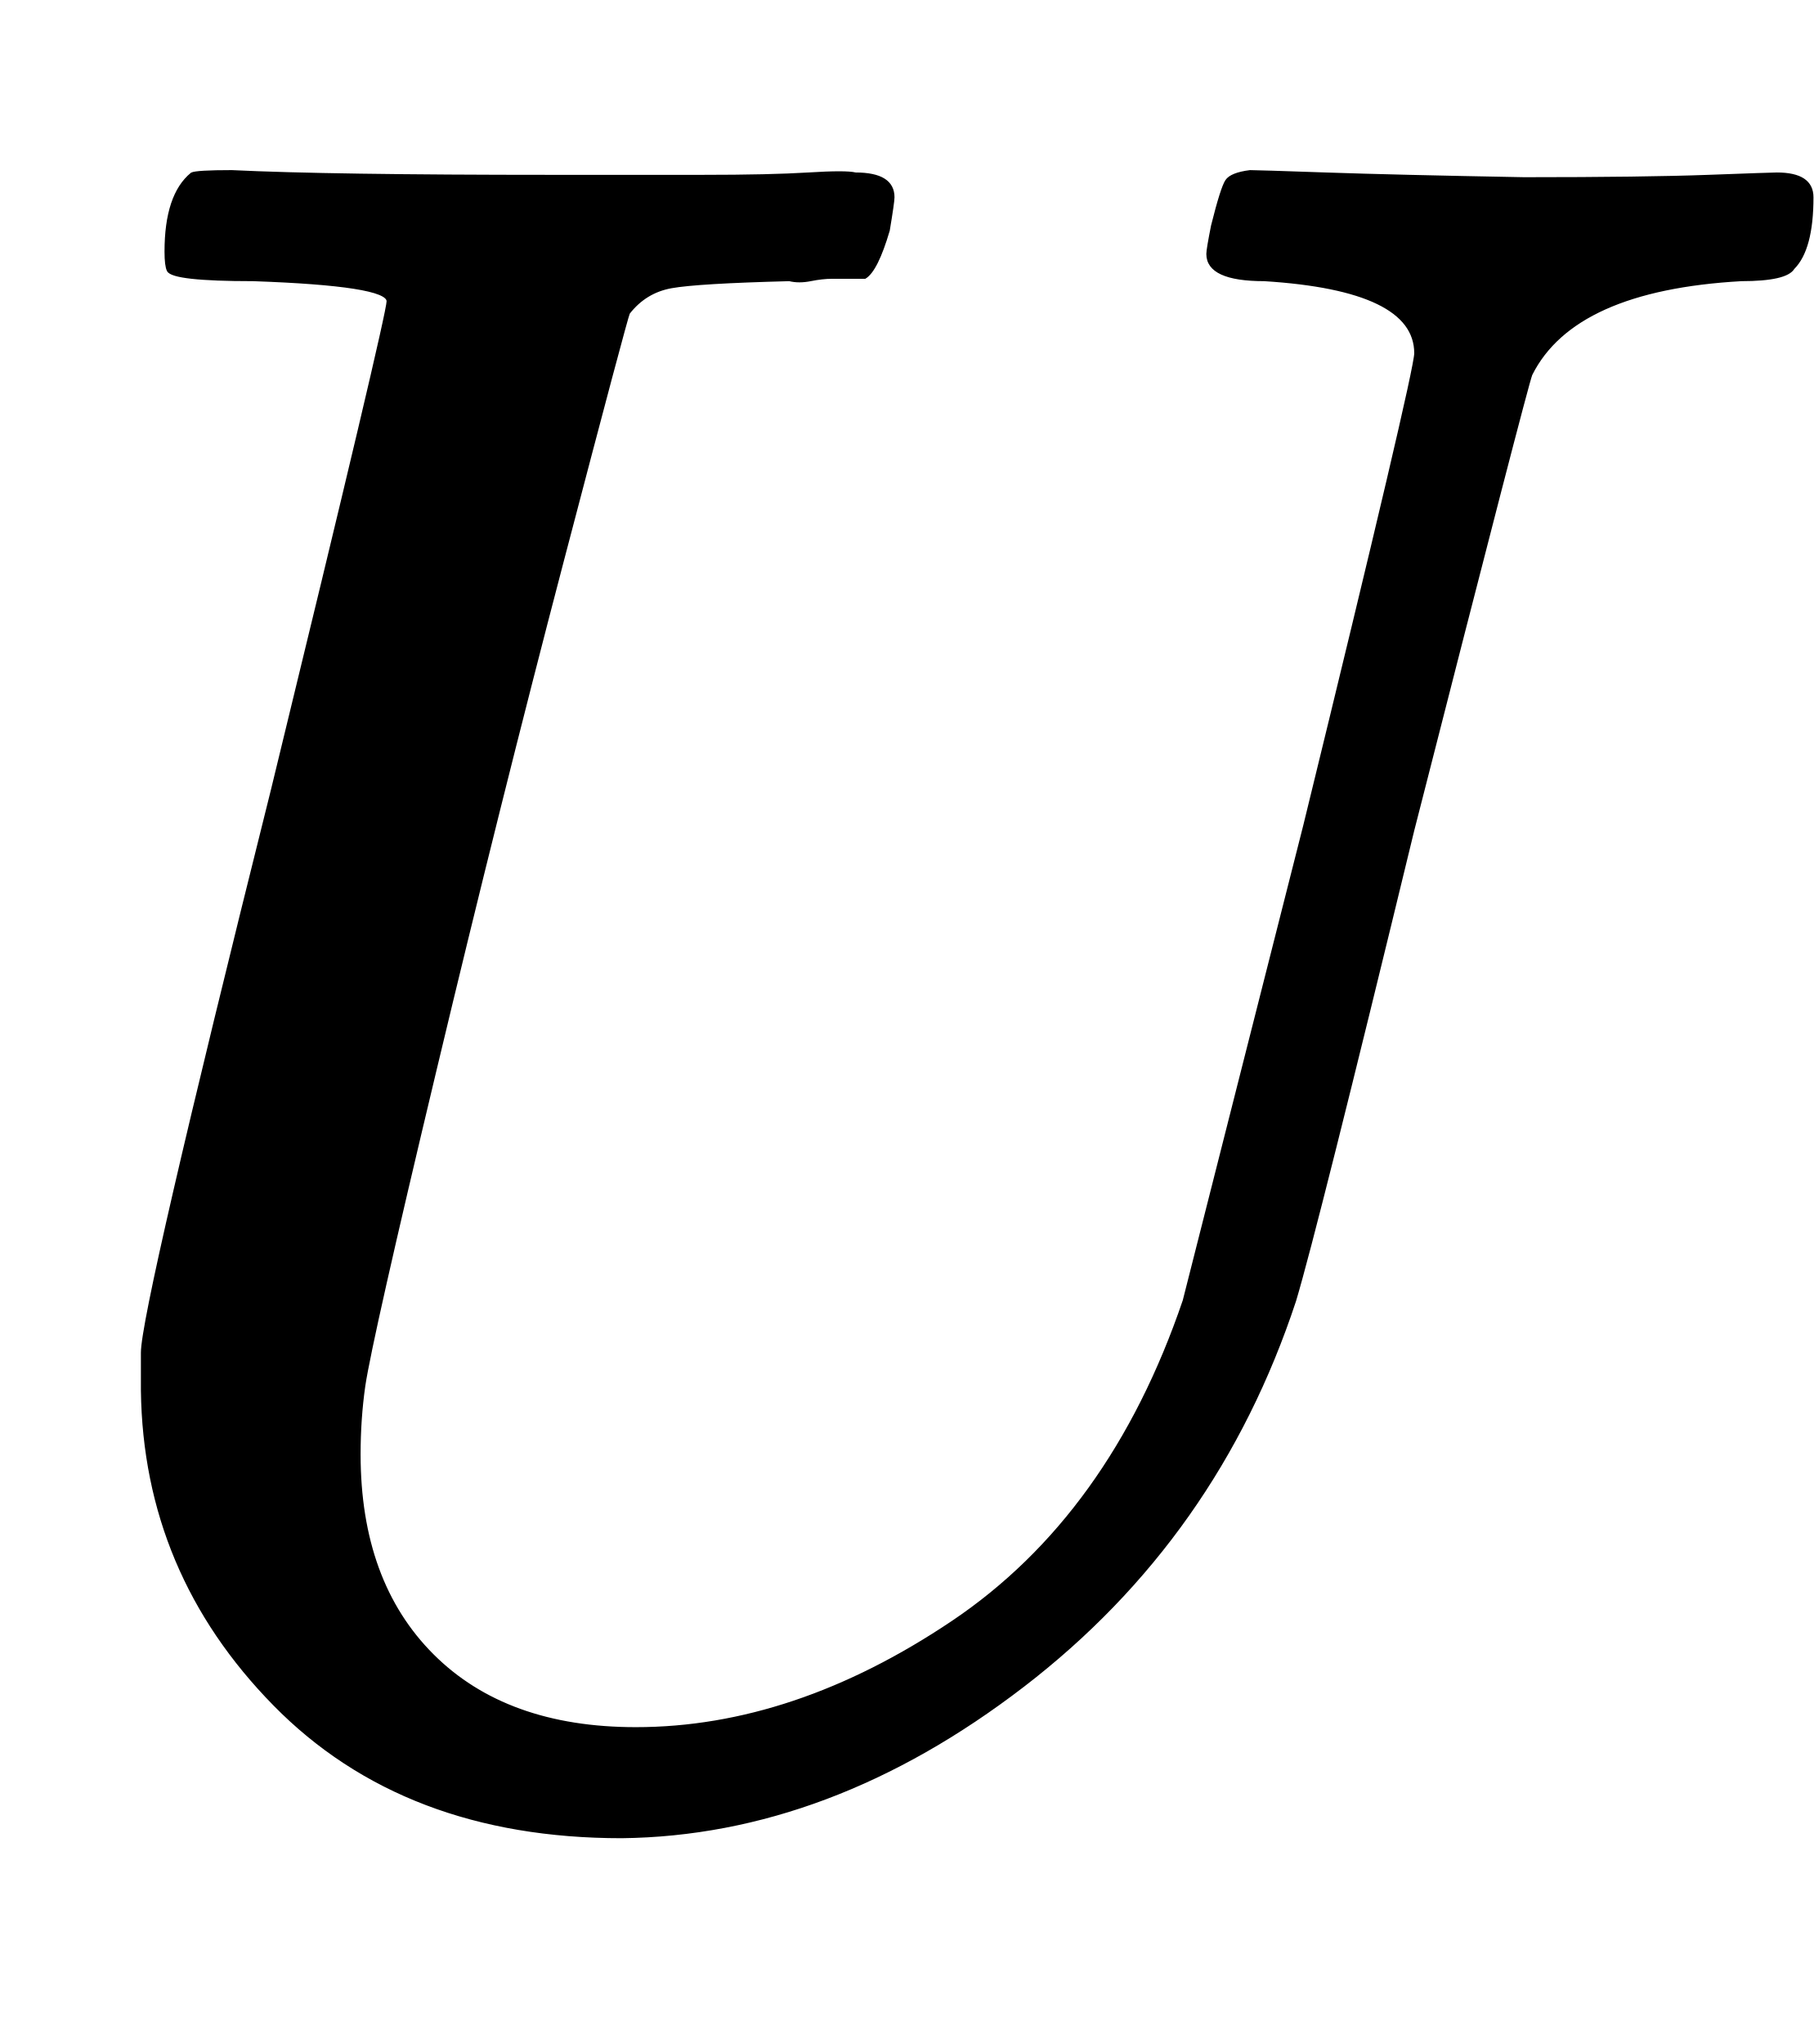
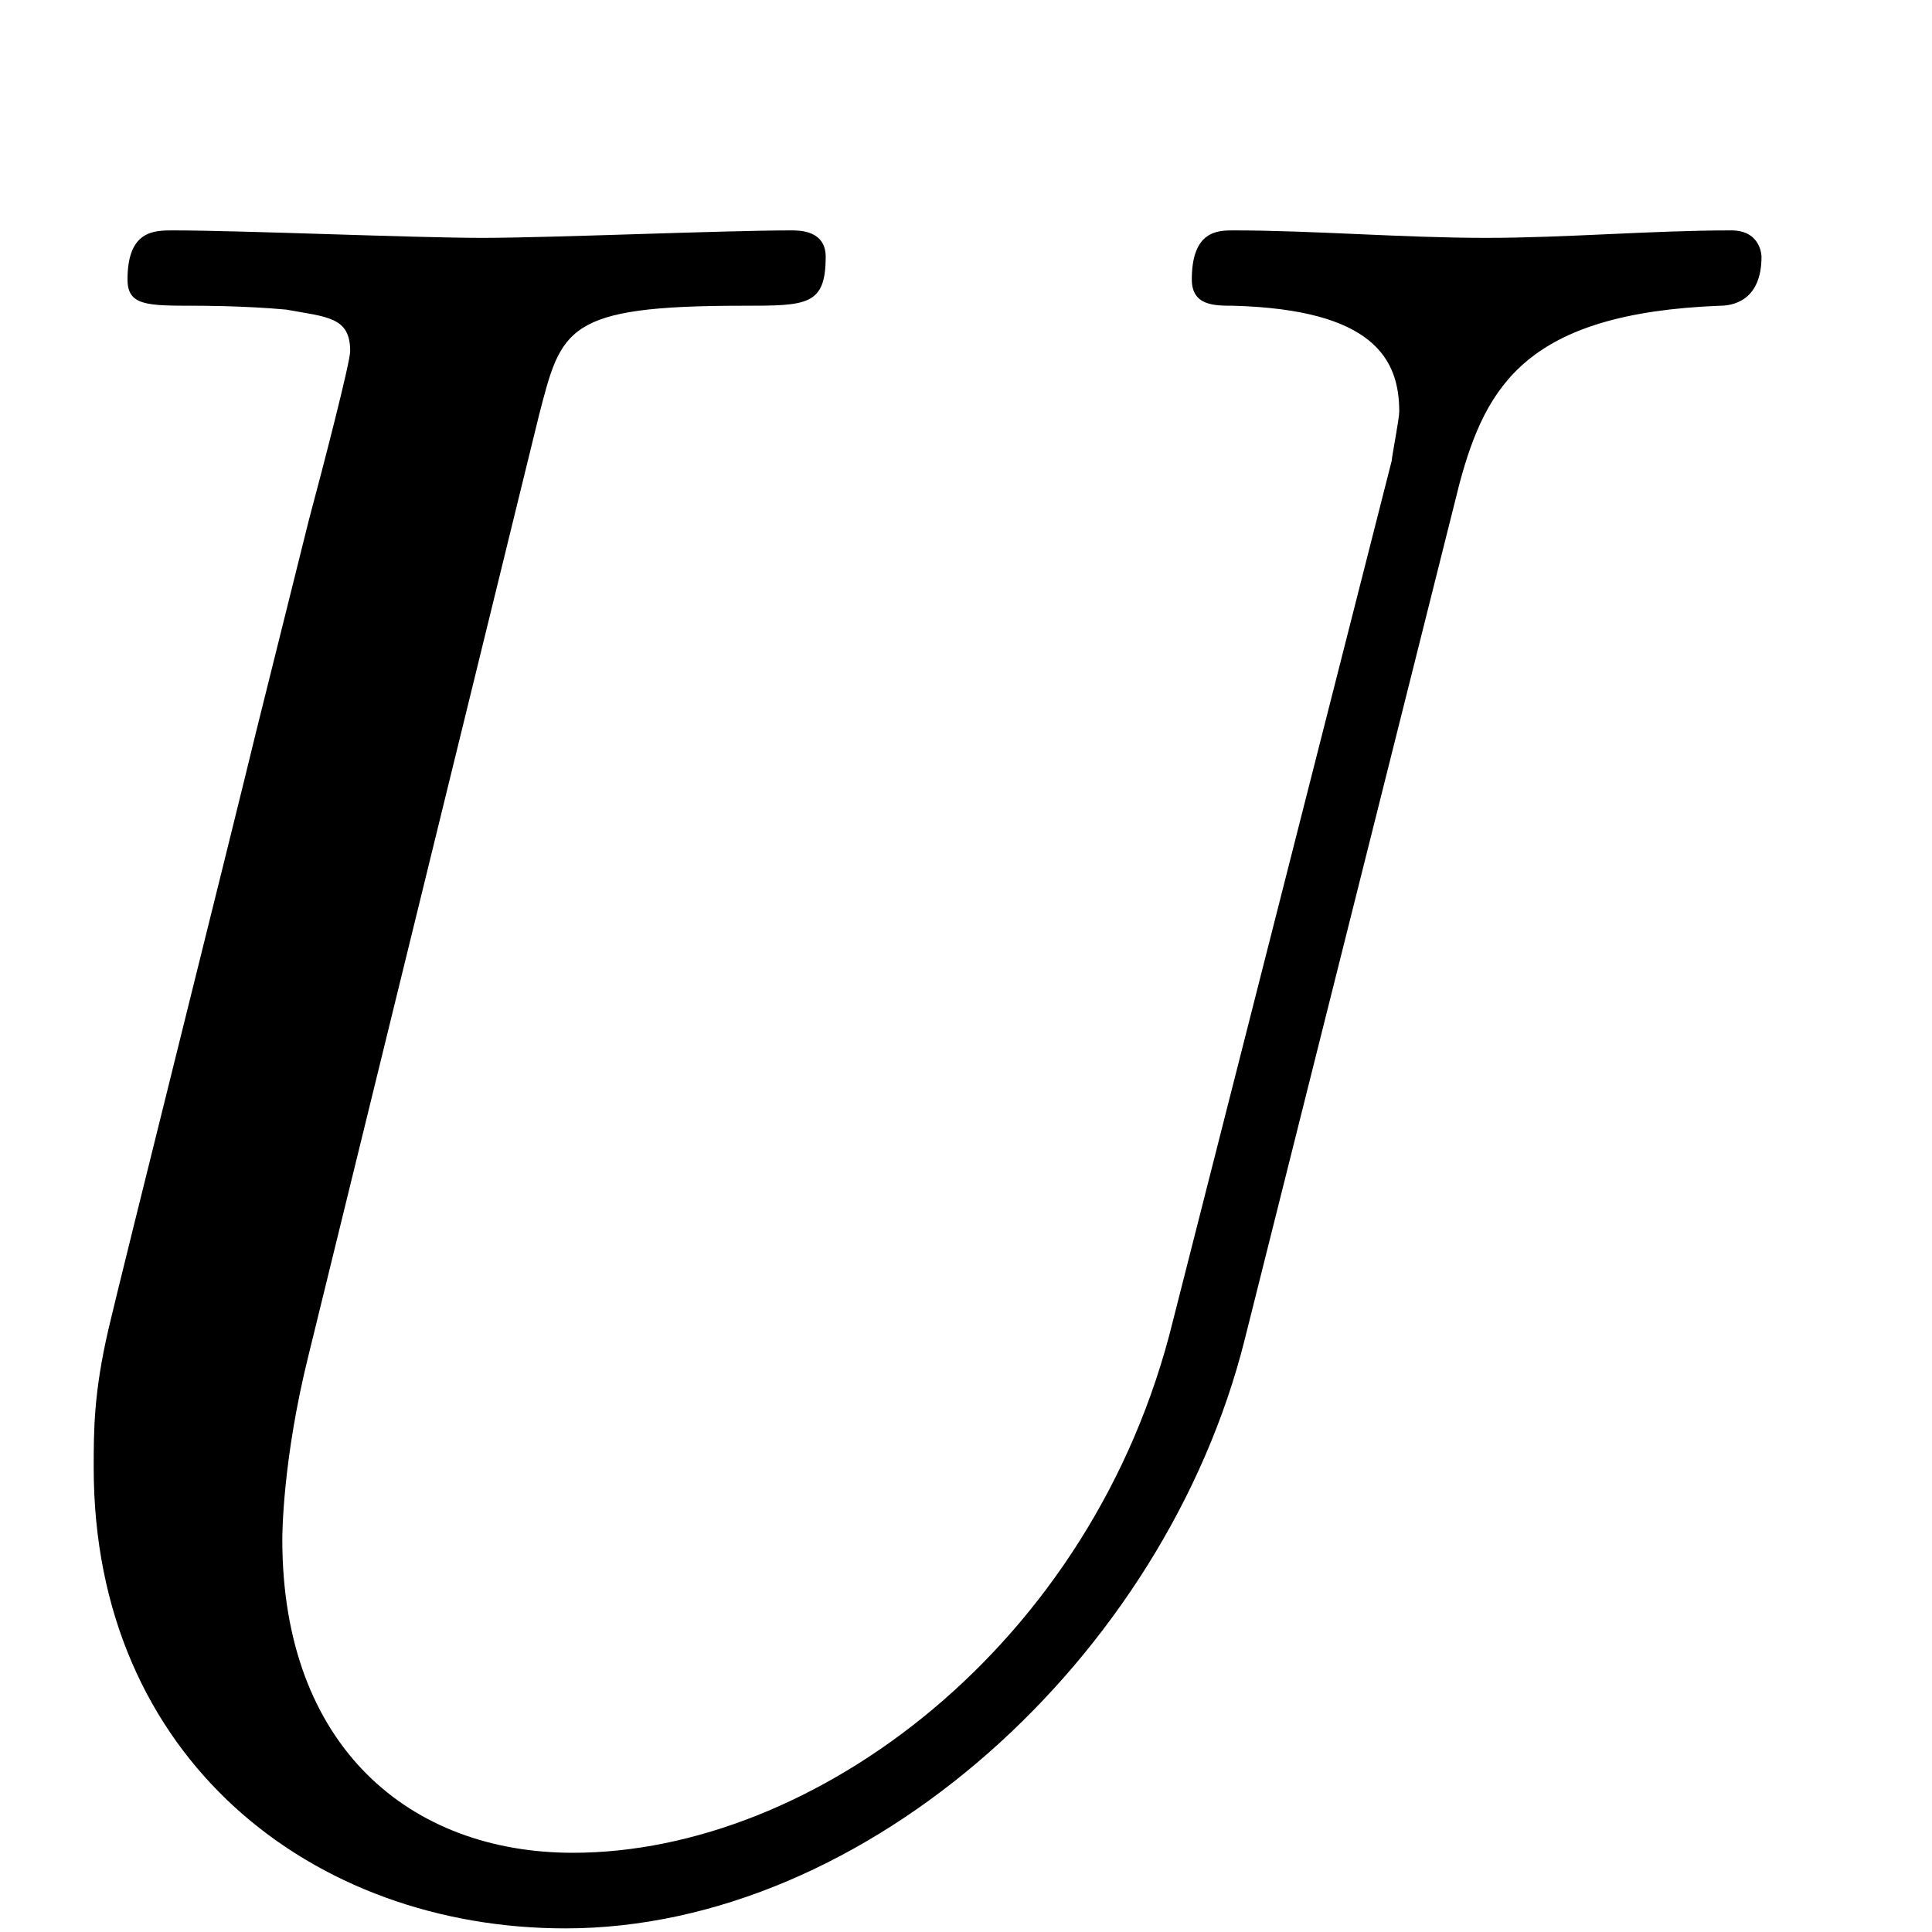
- <svg xmlns="http://www.w3.org/2000/svg" xmlns:xlink="http://www.w3.org/1999/xlink" width="1.783ex" height="2.009ex" style="vertical-align: -0.255ex;" viewBox="0 -755.5 767.5 865.1" role="img" focusable="false" aria-hidden="true">
-   <defs id="MathJax_SVG_glyphs">
-     <path stroke-width="1" id="MJMATHI-78" d="M52 289Q59 331 106 386T222 442Q257 442 286 424T329 379Q371 442 430 442Q467 442 494 420T522 361Q522 332 508 314T481 292T458 288Q439 288 427 299T415 328Q415 374 465 391Q454 404 425 404Q412 404 406 402Q368 386 350 336Q290 115 290 78Q290 50 306 38T341 26Q378 26 414 59T463 140Q466 150 469 151T485 153H489Q504 153 504 145Q504 144 502 134Q486 77 440 33T333 -11Q263 -11 227 52Q186 -10 133 -10H127Q78 -10 57 16T35 71Q35 103 54 123T99 143Q142 143 142 101Q142 81 130 66T107 46T94 41L91 40Q91 39 97 36T113 29T132 26Q168 26 194 71Q203 87 217 139T245 247T261 313Q266 340 266 352Q266 380 251 392T217 404Q177 404 142 372T93 290Q91 281 88 280T72 278H58Q52 284 52 289Z" />
-     <path stroke-width="1" id="MJMAIN-3D" d="M56 347Q56 360 70 367H707Q722 359 722 347Q722 336 708 328L390 327H72Q56 332 56 347ZM56 153Q56 168 72 173H708Q722 163 722 153Q722 140 707 133H70Q56 140 56 153Z" />
-     <path stroke-width="1" id="MJMAIN-73" d="M295 316Q295 356 268 385T190 414Q154 414 128 401Q98 382 98 349Q97 344 98 336T114 312T157 287Q175 282 201 278T245 269T277 256Q294 248 310 236T342 195T359 133Q359 71 321 31T198 -10H190Q138 -10 94 26L86 19L77 10Q71 4 65 -1L54 -11H46H42Q39 -11 33 -5V74V132Q33 153 35 157T45 162H54Q66 162 70 158T75 146T82 119T101 77Q136 26 198 26Q295 26 295 104Q295 133 277 151Q257 175 194 187T111 210Q75 227 54 256T33 318Q33 357 50 384T93 424T143 442T187 447H198Q238 447 268 432L283 424L292 431Q302 440 314 448H322H326Q329 448 335 442V310L329 304H301Q295 310 295 316Z" />
-     <path stroke-width="1" id="MJMAIN-69" d="M69 609Q69 637 87 653T131 669Q154 667 171 652T188 609Q188 579 171 564T129 549Q104 549 87 564T69 609ZM247 0Q232 3 143 3Q132 3 106 3T56 1L34 0H26V46H42Q70 46 91 49Q100 53 102 60T104 102V205V293Q104 345 102 359T88 378Q74 385 41 385H30V408Q30 431 32 431L42 432Q52 433 70 434T106 436Q123 437 142 438T171 441T182 442H185V62Q190 52 197 50T232 46H255V0H247Z" />
-     <path stroke-width="1" id="MJMAIN-6E" d="M41 46H55Q94 46 102 60V68Q102 77 102 91T102 122T103 161T103 203Q103 234 103 269T102 328V351Q99 370 88 376T43 385H25V408Q25 431 27 431L37 432Q47 433 65 434T102 436Q119 437 138 438T167 441T178 442H181V402Q181 364 182 364T187 369T199 384T218 402T247 421T285 437Q305 442 336 442Q450 438 463 329Q464 322 464 190V104Q464 66 466 59T477 49Q498 46 526 46H542V0H534L510 1Q487 2 460 2T422 3Q319 3 310 0H302V46H318Q379 46 379 62Q380 64 380 200Q379 335 378 343Q372 371 358 385T334 402T308 404Q263 404 229 370Q202 343 195 315T187 232V168V108Q187 78 188 68T191 55T200 49Q221 46 249 46H265V0H257L234 1Q210 2 183 2T145 3Q42 3 33 0H25V46H41Z" />
-     <path stroke-width="1" id="MJMATHI-3C0" d="M132 -11Q98 -11 98 22V33L111 61Q186 219 220 334L228 358H196Q158 358 142 355T103 336Q92 329 81 318T62 297T53 285Q51 284 38 284Q19 284 19 294Q19 300 38 329T93 391T164 429Q171 431 389 431Q549 431 553 430Q573 423 573 402Q573 371 541 360Q535 358 472 358H408L405 341Q393 269 393 222Q393 170 402 129T421 65T431 37Q431 20 417 5T381 -10Q370 -10 363 -7T347 17T331 77Q330 86 330 121Q330 170 339 226T357 318T367 358H269L268 354Q268 351 249 275T206 114T175 17Q164 -11 132 -11Z" />
-     <path stroke-width="1" id="MJMAIN-5C" d="M56 731Q56 740 62 745T75 750Q85 750 92 740Q96 733 270 255T444 -231Q444 -239 438 -244T424 -250Q414 -250 407 -240Q404 -236 230 242T56 731Z" />
-     <path stroke-width="1" id="MJMAIN-65" d="M28 218Q28 273 48 318T98 391T163 433T229 448Q282 448 320 430T378 380T406 316T415 245Q415 238 408 231H126V216Q126 68 226 36Q246 30 270 30Q312 30 342 62Q359 79 369 104L379 128Q382 131 395 131H398Q415 131 415 121Q415 117 412 108Q393 53 349 21T250 -11Q155 -11 92 58T28 218ZM333 275Q322 403 238 411H236Q228 411 220 410T195 402T166 381T143 340T127 274V267H333V275Z" />
-     <path stroke-width="1" id="MJMAIN-71" d="M33 218Q33 308 95 374T236 441H246Q330 441 381 372L387 364Q388 364 404 403L420 442H457V156Q457 -132 458 -134Q462 -142 470 -145Q491 -148 519 -148H535V-194H527L504 -193Q480 -192 453 -192T415 -191Q312 -191 303 -194H295V-148H311Q339 -148 360 -145Q369 -141 371 -135T373 -106V-41V49Q313 -11 236 -11Q154 -11 94 53T33 218ZM376 300Q346 389 278 401Q275 401 269 401T261 402Q211 400 171 350T131 214Q131 137 165 82T253 27Q296 27 328 54T376 118V300Z" />
-     <path stroke-width="1" id="MJMAIN-2260" d="M166 -215T159 -215T147 -212T141 -204T139 -197Q139 -190 144 -183L306 133H70Q56 140 56 153Q56 168 72 173H327L406 327H72Q56 332 56 347Q56 360 70 367H426Q597 702 602 707Q605 716 618 716Q625 716 630 712T636 703T638 696Q638 692 471 367H707Q722 359 722 347Q722 336 708 328L451 327L371 173H708Q722 163 722 153Q722 140 707 133H351Q175 -210 170 -212Q166 -215 159 -215Z" />
-     <path stroke-width="1" id="MJMAIN-2265" d="M83 616Q83 624 89 630T99 636Q107 636 253 568T543 431T687 361Q694 356 694 346T687 331Q685 329 395 192L107 56H101Q83 58 83 76Q83 77 83 79Q82 86 98 95Q117 105 248 167Q326 204 378 228L626 346L360 472Q291 505 200 548Q112 589 98 597T83 616ZM84 -118Q84 -108 99 -98H678Q694 -104 694 -118Q694 -130 679 -138H98Q84 -131 84 -118Z" />
-     <path stroke-width="1" id="MJMAIN-2264" d="M674 636Q682 636 688 630T694 615T687 601Q686 600 417 472L151 346L399 228Q687 92 691 87Q694 81 694 76Q694 58 676 56H670L382 192Q92 329 90 331Q83 336 83 348Q84 359 96 365Q104 369 382 500T665 634Q669 636 674 636ZM84 -118Q84 -108 99 -98H678Q694 -104 694 -118Q694 -130 679 -138H98Q84 -131 84 -118Z" />
-     <path stroke-width="1" id="MJMAIN-7B" d="M434 -231Q434 -244 428 -250H410Q281 -250 230 -184Q225 -177 222 -172T217 -161T213 -148T211 -133T210 -111T209 -84T209 -47T209 0Q209 21 209 53Q208 142 204 153Q203 154 203 155Q189 191 153 211T82 231Q71 231 68 234T65 250T68 266T82 269Q116 269 152 289T203 345Q208 356 208 377T209 529V579Q209 634 215 656T244 698Q270 724 324 740Q361 748 377 749Q379 749 390 749T408 750H428Q434 744 434 732Q434 719 431 716Q429 713 415 713Q362 710 332 689T296 647Q291 634 291 499V417Q291 370 288 353T271 314Q240 271 184 255L170 250L184 245Q202 239 220 230T262 196T290 137Q291 131 291 1Q291 -134 296 -147Q306 -174 339 -192T415 -213Q429 -213 431 -216Q434 -219 434 -231Z" />
-     <path stroke-width="1" id="MJMAIN-7D" d="M65 731Q65 745 68 747T88 750Q171 750 216 725T279 670Q288 649 289 635T291 501Q292 362 293 357Q306 312 345 291T417 269Q428 269 431 266T434 250T431 234T417 231Q380 231 345 210T298 157Q293 143 292 121T291 -28V-79Q291 -134 285 -156T256 -198Q202 -250 89 -250Q71 -250 68 -247T65 -230Q65 -224 65 -223T66 -218T69 -214T77 -213Q91 -213 108 -210T146 -200T183 -177T207 -139Q208 -134 209 3L210 139Q223 196 280 230Q315 247 330 250Q305 257 280 270Q225 304 212 352L210 362L209 498Q208 635 207 640Q195 680 154 696T77 713Q68 713 67 716T65 731Z" />
-     <path stroke-width="1" id="MJMAIN-2294" d="M77 0Q65 4 61 16V301L62 585Q72 598 81 598Q94 598 101 583V40H565V583Q573 598 585 598Q598 598 605 583V15Q602 10 592 1L335 0H77Z" />
-     <path stroke-width="1" id="MJMAIN-2293" d="M83 0Q79 0 76 1T71 3T67 6T65 9T63 13T61 16V301L62 585Q70 595 76 598H592Q602 590 605 583V15Q598 2 587 0Q583 0 580 1T575 3T571 6T569 9T567 13T565 16V558H101V15Q94 2 83 0Z" />
-     <path stroke-width="1" id="MJMAIN-2203" d="M56 661T56 674T70 694H487Q497 686 500 679V15Q497 10 487 1L279 0H70Q56 7 56 20T70 40H460V327H84Q70 334 70 347T84 367H460V654H70Q56 661 56 674Z" />
-     <path stroke-width="1" id="MJMATHI-52" d="M230 637Q203 637 198 638T193 649Q193 676 204 682Q206 683 378 683Q550 682 564 680Q620 672 658 652T712 606T733 563T739 529Q739 484 710 445T643 385T576 351T538 338L545 333Q612 295 612 223Q612 212 607 162T602 80V71Q602 53 603 43T614 25T640 16Q668 16 686 38T712 85Q717 99 720 102T735 105Q755 105 755 93Q755 75 731 36Q693 -21 641 -21H632Q571 -21 531 4T487 82Q487 109 502 166T517 239Q517 290 474 313Q459 320 449 321T378 323H309L277 193Q244 61 244 59Q244 55 245 54T252 50T269 48T302 46H333Q339 38 339 37T336 19Q332 6 326 0H311Q275 2 180 2Q146 2 117 2T71 2T50 1Q33 1 33 10Q33 12 36 24Q41 43 46 45Q50 46 61 46H67Q94 46 127 49Q141 52 146 61Q149 65 218 339T287 628Q287 635 230 637ZM630 554Q630 586 609 608T523 636Q521 636 500 636T462 637H440Q393 637 386 627Q385 624 352 494T319 361Q319 360 388 360Q466 361 492 367Q556 377 592 426Q608 449 619 486T630 554Z" />
-     <path stroke-width="1" id="MJMAIN-2E" d="M78 60Q78 84 95 102T138 120Q162 120 180 104T199 61Q199 36 182 18T139 0T96 17T78 60Z" />
-     <path stroke-width="1" id="MJMATHI-43" d="M50 252Q50 367 117 473T286 641T490 704Q580 704 633 653Q642 643 648 636T656 626L657 623Q660 623 684 649Q691 655 699 663T715 679T725 690L740 705H746Q760 705 760 698Q760 694 728 561Q692 422 692 421Q690 416 687 415T669 413H653Q647 419 647 422Q647 423 648 429T650 449T651 481Q651 552 619 605T510 659Q484 659 454 652T382 628T299 572T226 479Q194 422 175 346T156 222Q156 108 232 58Q280 24 350 24Q441 24 512 92T606 240Q610 253 612 255T628 257Q648 257 648 248Q648 243 647 239Q618 132 523 55T319 -22Q206 -22 128 53T50 252Z" />
-     <path stroke-width="1" id="MJMAIN-2200" d="M0 673Q0 684 7 689T20 694Q32 694 38 680T82 567L126 451H430L473 566Q483 593 494 622T512 668T519 685Q524 694 538 694Q556 692 556 674Q556 670 426 329T293 -15Q288 -22 278 -22T263 -15Q260 -11 131 328T0 673ZM414 410Q414 411 278 411T142 410L278 55L414 410Z" />
-     <path stroke-width="1" id="MJMAIN-AC" d="M56 323T56 336T70 356H596Q603 353 611 343V102Q598 89 591 89Q587 89 584 90T579 94T575 98T572 102L571 209V316H70Q56 323 56 336Z" />
-     <path stroke-width="1" id="MJAMS-2A7E" d="M83 616Q83 624 89 630T99 636Q107 636 253 568T543 431T687 361Q694 356 694 346T687 331Q685 329 395 192L107 56H101Q83 58 83 76Q83 77 83 79Q82 86 98 95Q117 105 248 167Q326 204 378 228L626 346L360 472Q291 505 200 548Q112 589 98 597T83 616ZM674 172Q692 172 694 154Q694 142 687 137Q685 135 395 -2L107 -138H101Q83 -136 83 -118Q83 -106 96 -100Q100 -98 380 35T665 170T674 172Z" />
-     <path stroke-width="1" id="MJMAIN-31" d="M213 578L200 573Q186 568 160 563T102 556H83V602H102Q149 604 189 617T245 641T273 663Q275 666 285 666Q294 666 302 660V361L303 61Q310 54 315 52T339 48T401 46H427V0H416Q395 3 257 3Q121 3 100 0H88V46H114Q136 46 152 46T177 47T193 50T201 52T207 57T213 61V578Z" />
-     <path stroke-width="1" id="MJMAIN-2291" d="M94 620Q98 632 110 636H699Q714 628 714 616T699 596H134V96H698Q714 90 714 76Q714 64 699 56H109Q104 59 95 69L94 344V620ZM84 -118Q84 -103 100 -98H698Q714 -104 714 -118Q714 -130 699 -138H98Q84 -131 84 -118Z" />
-     <path stroke-width="1" id="MJMAIN-22A4" d="M55 642T55 648T59 659T66 666T71 668H708Q723 660 723 648T708 628H409V15Q402 2 391 0Q387 0 384 1T379 3T375 6T373 9T371 13T369 16V628H71Q70 628 67 630T59 637Z" />
-     <path stroke-width="1" id="MJMATHI-55" d="M107 637Q73 637 71 641Q70 643 70 649Q70 673 81 682Q83 683 98 683Q139 681 234 681Q268 681 297 681T342 682T362 682Q378 682 378 672Q378 670 376 658Q371 641 366 638H364Q362 638 359 638T352 638T343 637T334 637Q295 636 284 634T266 623Q265 621 238 518T184 302T154 169Q152 155 152 140Q152 86 183 55T269 24Q336 24 403 69T501 205L552 406Q599 598 599 606Q599 633 535 637Q511 637 511 648Q511 650 513 660Q517 676 519 679T529 683Q532 683 561 682T645 680Q696 680 723 681T752 682Q767 682 767 672Q767 650 759 642Q756 637 737 637Q666 633 648 597Q646 592 598 404Q557 235 548 205Q515 105 433 42T263 -22Q171 -22 116 34T60 167V183Q60 201 115 421Q164 622 164 628Q164 635 107 637Z" />
+ <svg xmlns="http://www.w3.org/2000/svg" xmlns:xlink="http://www.w3.org/1999/xlink" width="8pt" height="8pt" viewBox="0 0 8 8" version="1.1">
+   <defs>
+     <g>
+       <symbol overflow="visible" id="glyph0-0">
+         <path style="stroke:none;" d="M 6.328 -5.766 C 6.438 -6.172 6.609 -6.469 7.406 -6.5 C 7.453 -6.5 7.578 -6.516 7.578 -6.703 C 7.578 -6.703 7.578 -6.812 7.453 -6.812 C 7.125 -6.812 6.766 -6.781 6.438 -6.781 C 6.094 -6.781 5.719 -6.812 5.391 -6.812 C 5.328 -6.812 5.219 -6.812 5.219 -6.609 C 5.219 -6.5 5.312 -6.5 5.391 -6.5 C 5.969 -6.484 6.078 -6.281 6.078 -6.062 C 6.078 -6.031 6.047 -5.875 6.047 -5.859 L 5.141 -2.297 C 4.812 -0.953 3.656 -0.094 2.656 -0.094 C 1.984 -0.094 1.453 -0.531 1.453 -1.391 C 1.453 -1.406 1.453 -1.719 1.562 -2.156 L 2.516 -6.047 C 2.609 -6.406 2.625 -6.5 3.359 -6.5 C 3.625 -6.5 3.703 -6.5 3.703 -6.703 C 3.703 -6.812 3.594 -6.812 3.562 -6.812 C 3.281 -6.812 2.562 -6.781 2.281 -6.781 C 2 -6.781 1.281 -6.812 1 -6.812 C 0.922 -6.812 0.812 -6.812 0.812 -6.609 C 0.812 -6.5 0.891 -6.5 1.094 -6.5 C 1.109 -6.5 1.297 -6.5 1.469 -6.484 C 1.641 -6.453 1.734 -6.453 1.734 -6.312 C 1.734 -6.266 1.625 -5.844 1.562 -5.609 L 1.344 -4.734 C 1.25 -4.344 0.781 -2.469 0.734 -2.266 C 0.672 -2 0.672 -1.844 0.672 -1.688 C 0.672 -0.484 1.578 0.219 2.625 0.219 C 3.875 0.219 5.109 -0.906 5.438 -2.219 Z M 6.328 -5.766 " />
+       </symbol>
+     </g>
  </defs>
-   <g stroke="currentColor" fill="currentColor" stroke-width="0" transform="matrix(1 0 0 -1 0 0)">
-     <use xlink:href="#MJMATHI-55" x="0" y="0" />
+   <g id="surface1">
+     <g style="fill:rgb(0%,0%,0%);fill-opacity:1;">
+       <use xlink:href="#glyph0-0" x="-0.284" y="7.766" />
+     </g>
  </g>
</svg>
